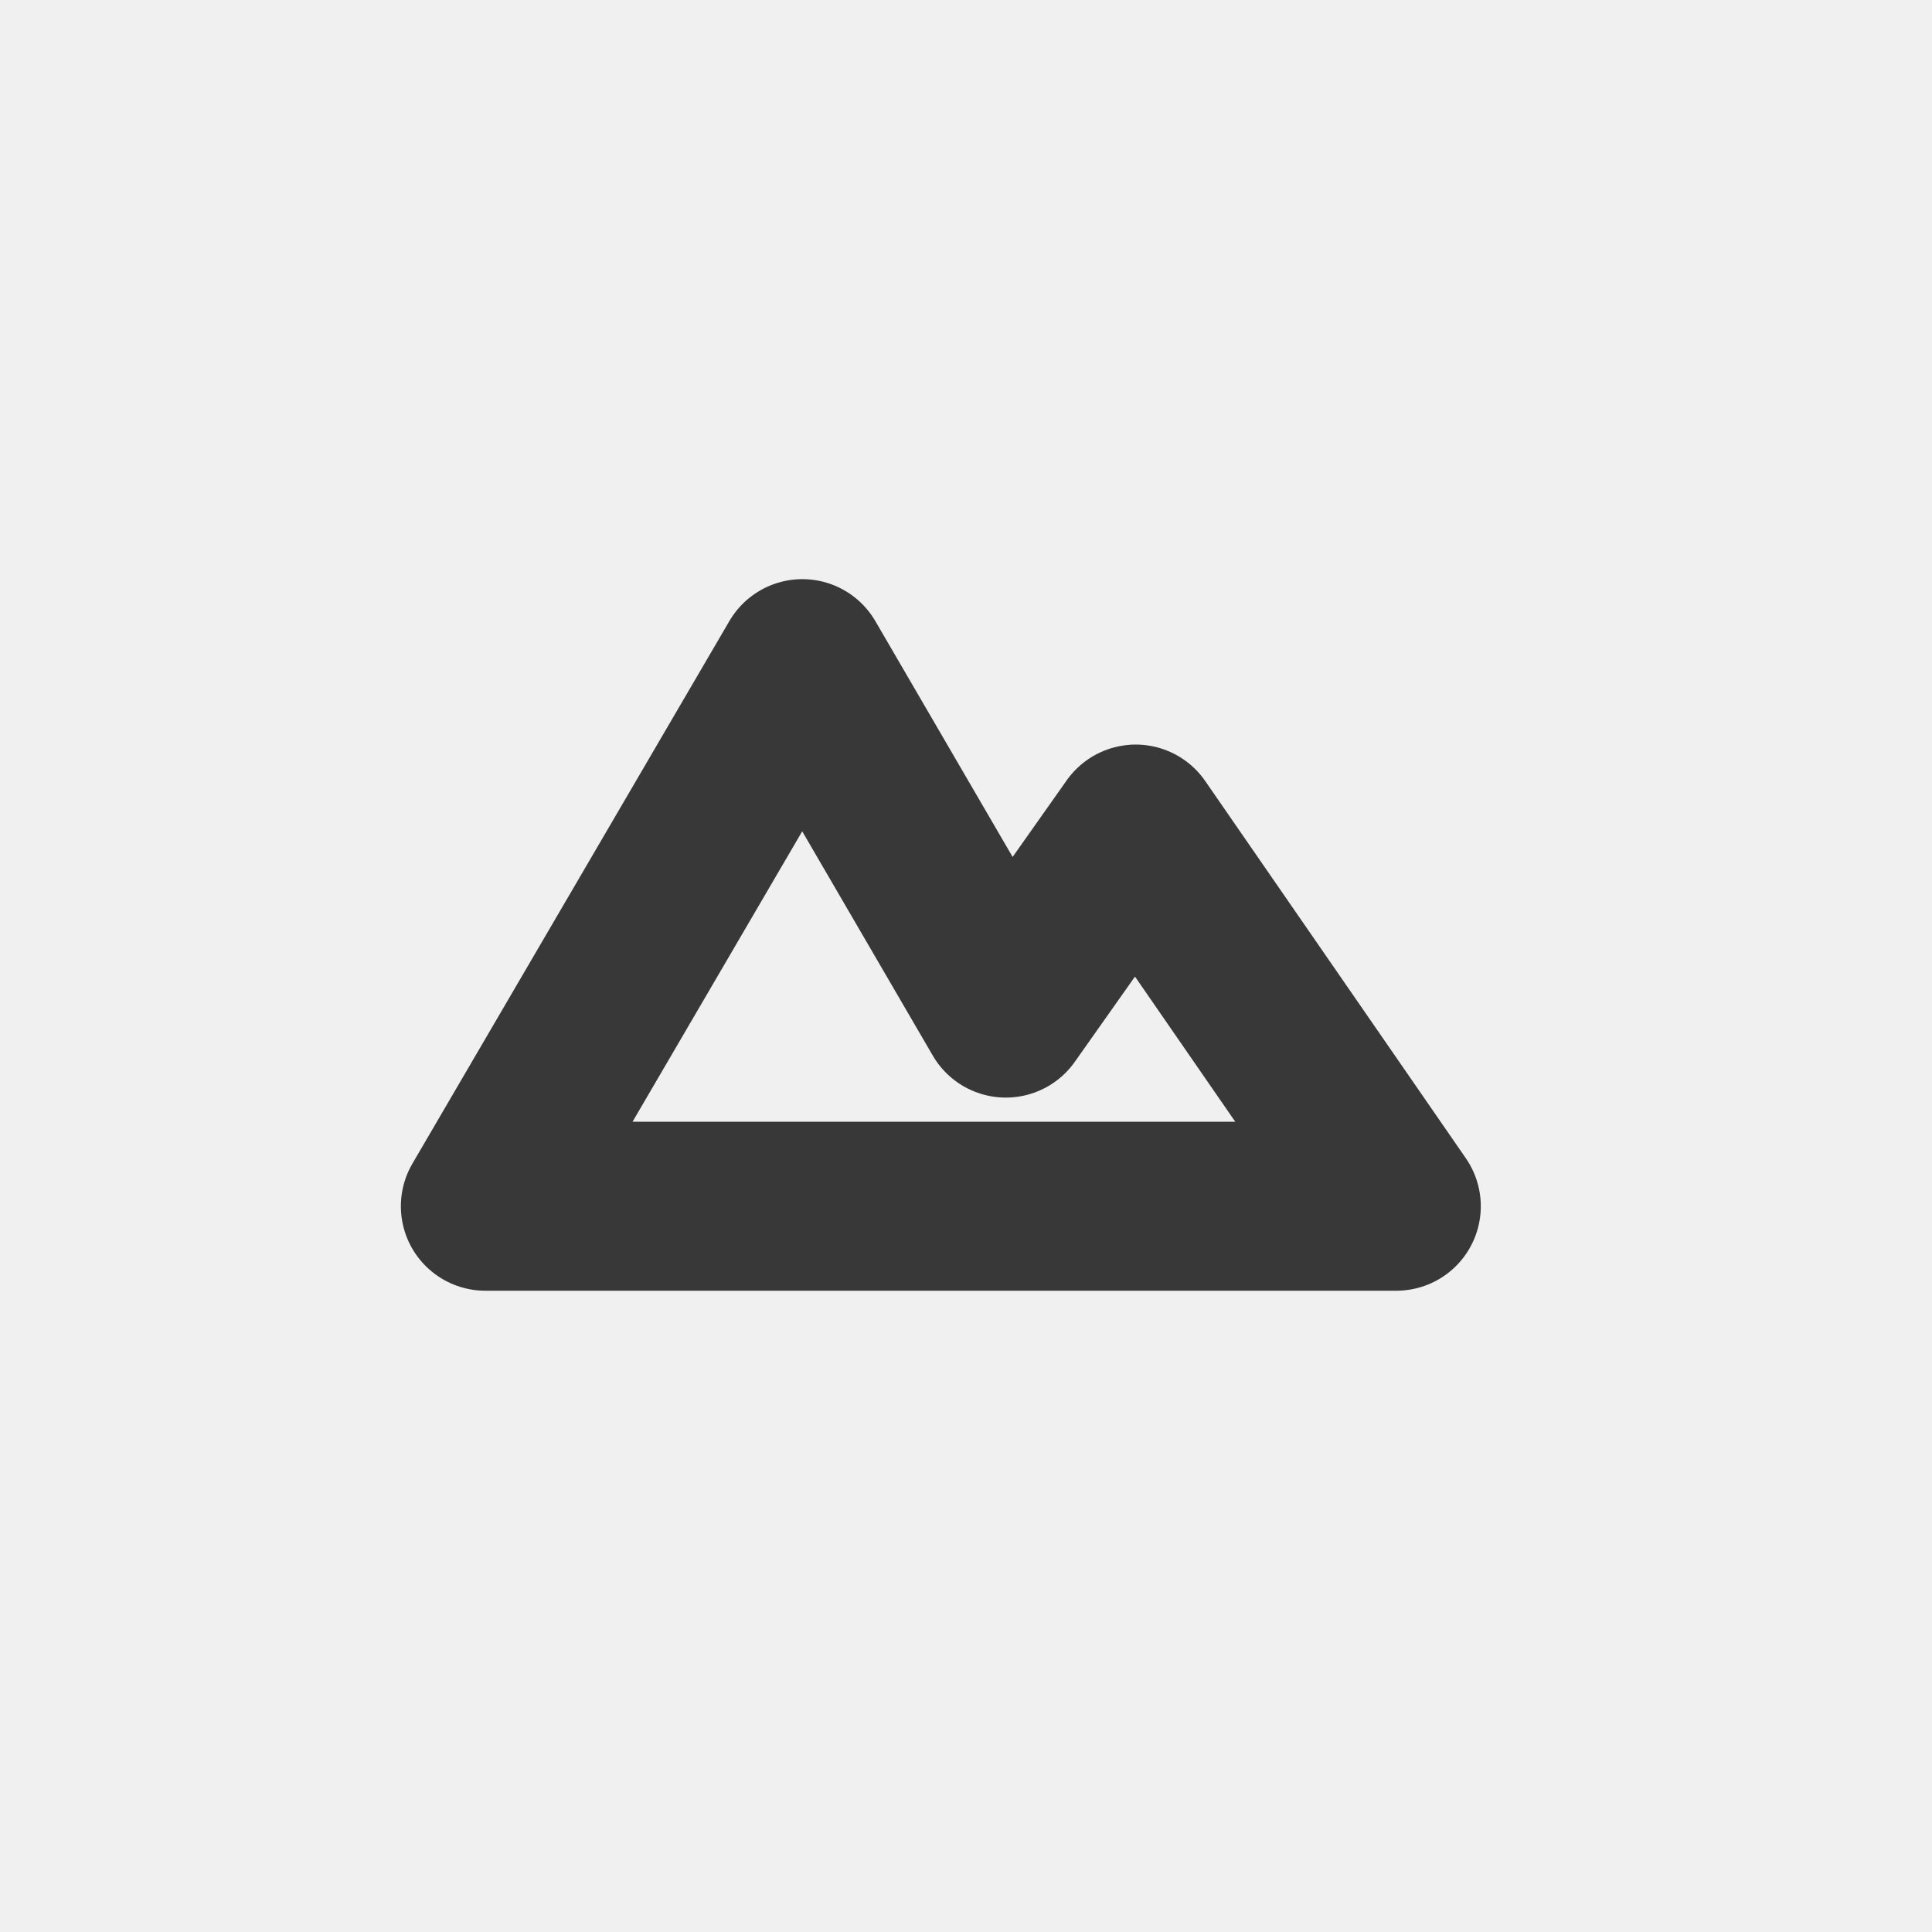
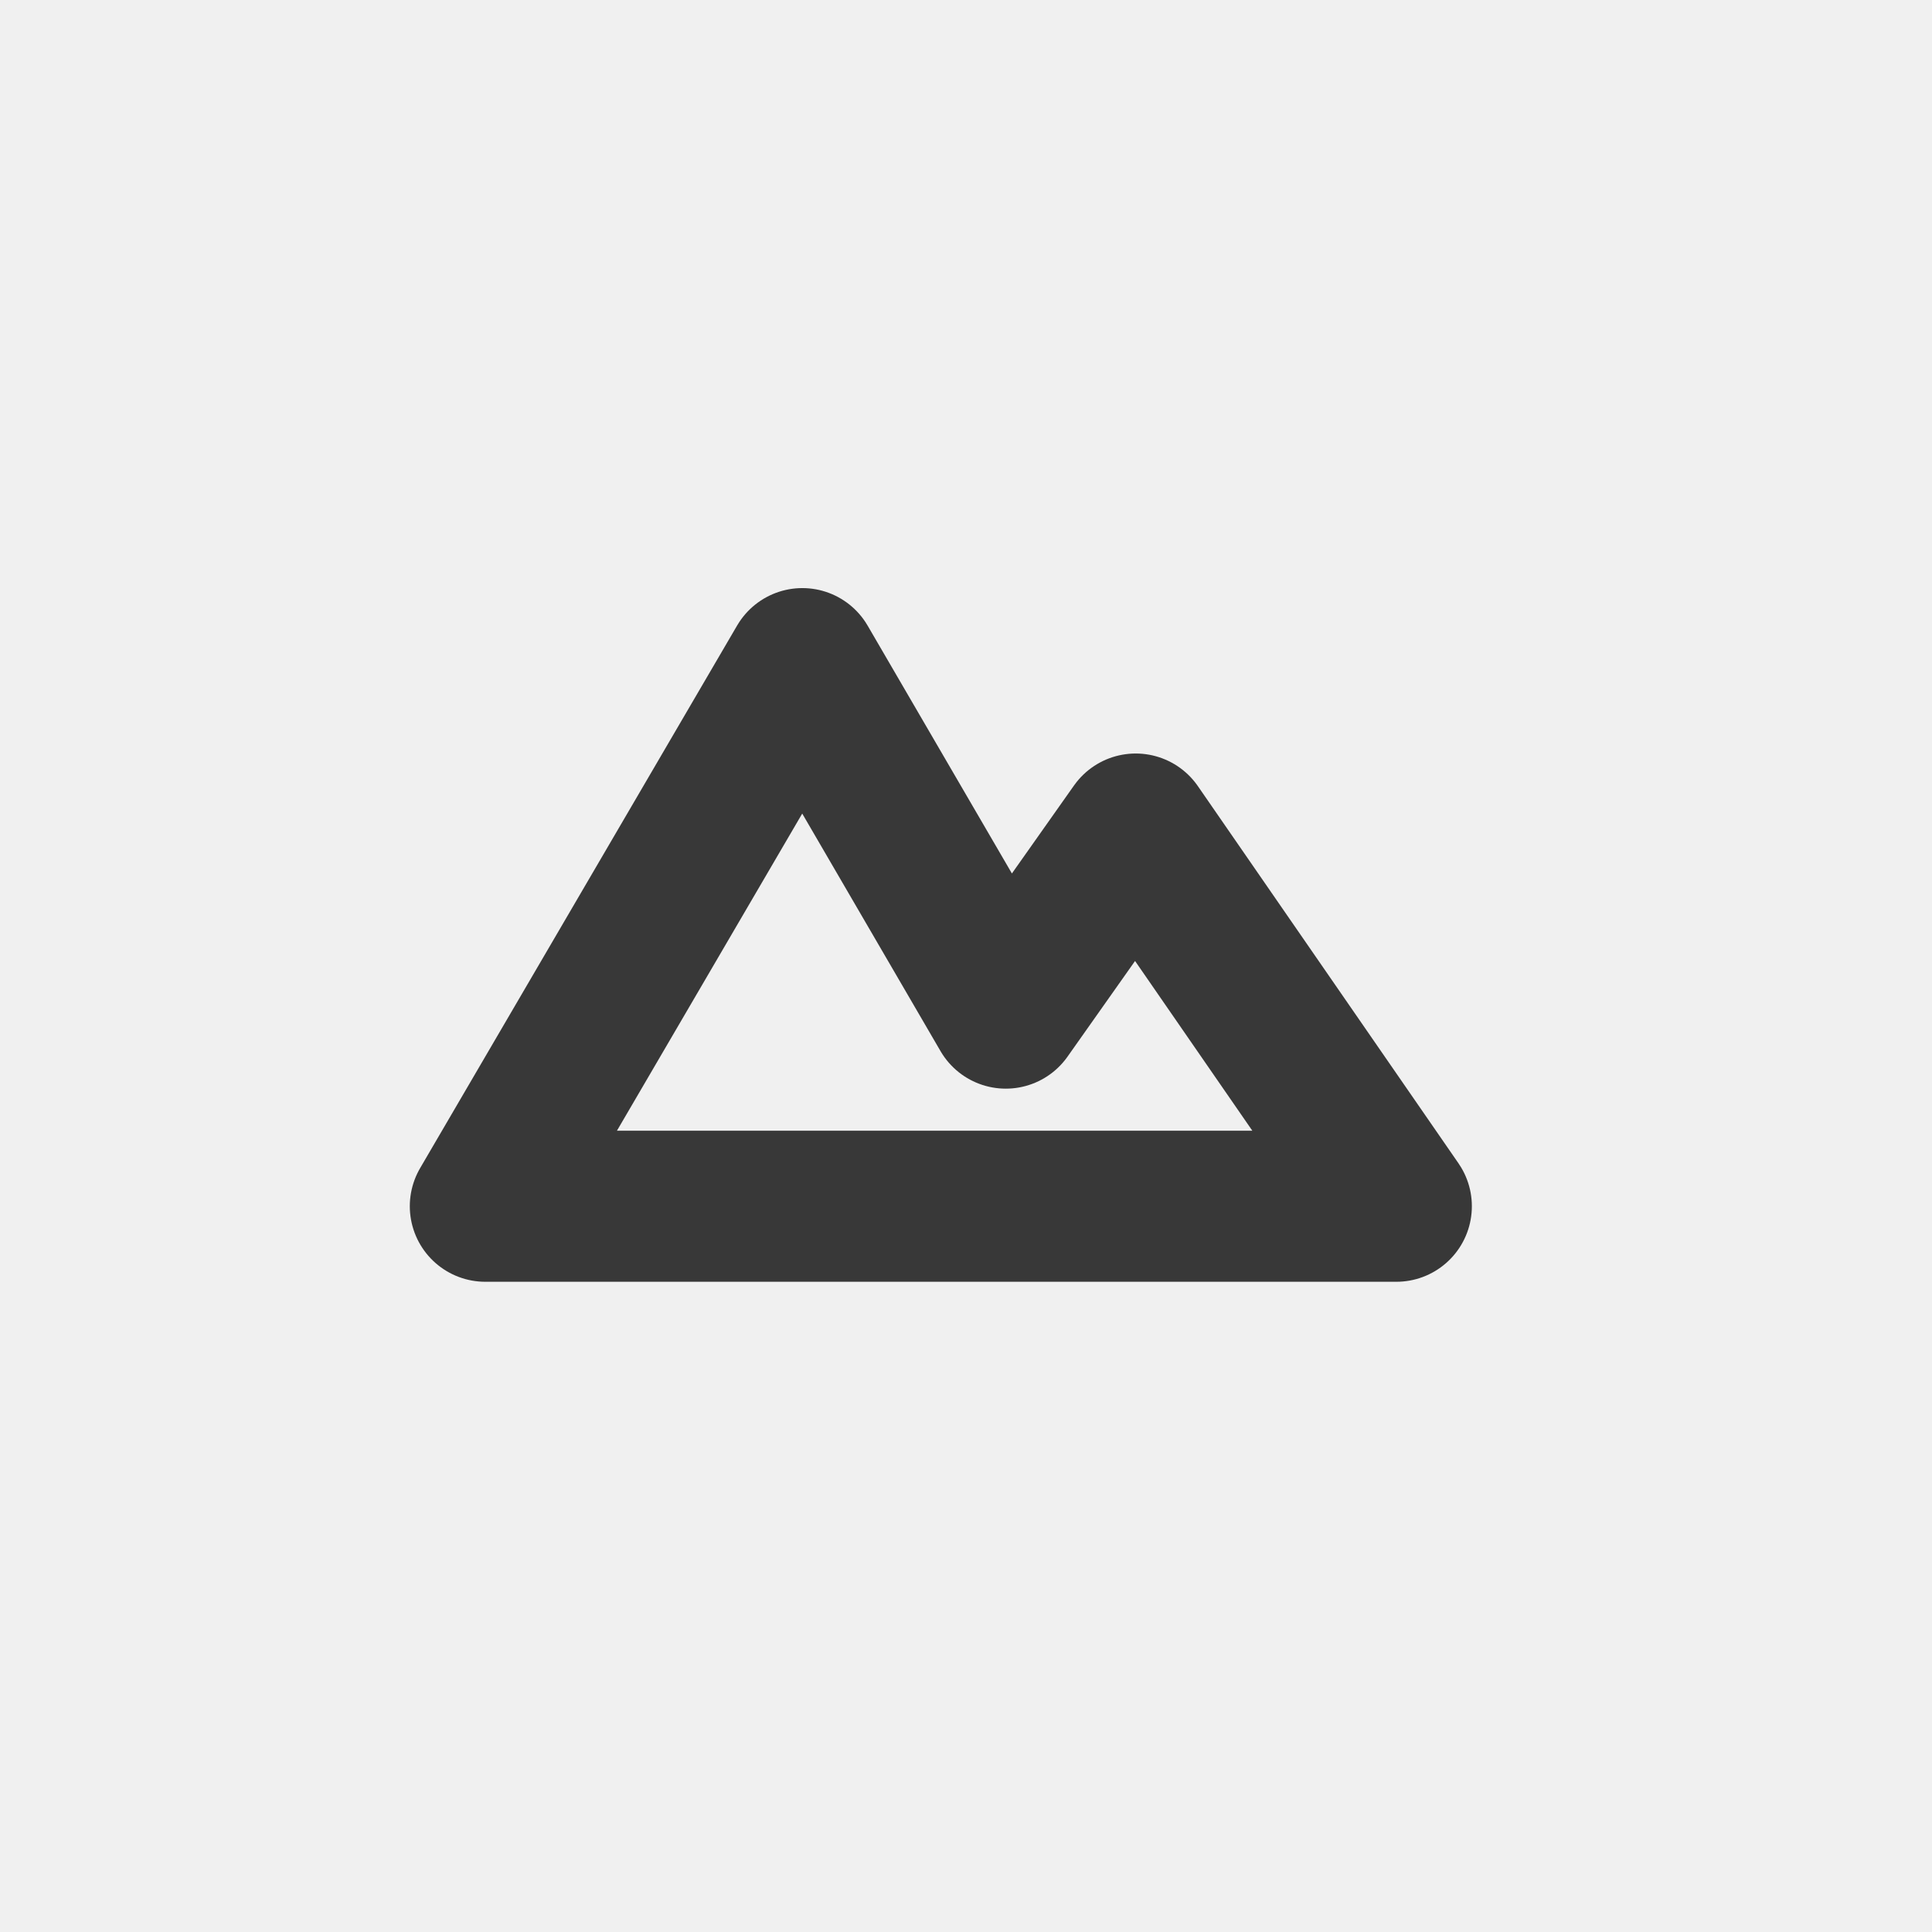
<svg xmlns="http://www.w3.org/2000/svg" id="svg20953" version="1.1" viewBox="0 0 7.673 7.673" height="29" width="29">
  <defs id="defs20947">
    <marker style="overflow:visible" id="EmptyTriangleOutS" refX="0" refY="0" orient="auto">
      <path transform="matrix(0.2,0,0,0.2,-0.6,0)" style="fill:#ffffff;fill-rule:evenodd;stroke:#4e9bda;stroke-width:1pt;stroke-opacity:1" d="M 5.77,0 -2.88,5 V -5 Z" id="path3340" />
    </marker>
    <marker style="overflow:visible" id="EmptyTriangleOutM" refX="0" refY="0" orient="auto">
      <path transform="matrix(0.4,0,0,0.4,-1.8,0)" style="fill:#ffffff;fill-rule:evenodd;stroke:#4e9bda;stroke-width:1pt;stroke-opacity:1" d="M 5.77,0 -2.88,5 V -5 Z" id="path3337" />
    </marker>
    <marker style="overflow:visible" id="Arrow2Send" refX="0" refY="0" orient="auto">
      <path transform="matrix(-0.3,0,0,-0.3,0.69,0)" d="M 8.719,4.034 -2.207,0.016 8.719,-4.002 c -1.745,2.372 -1.735,5.617 -6e-7,8.035 z" style="fill:#4e9bda;fill-opacity:1;fill-rule:evenodd;stroke:#4e9bda;stroke-width:0.625;stroke-linejoin:round;stroke-opacity:1" id="path3207" />
    </marker>
    <marker style="overflow:visible" id="marker4272" refX="0" refY="0" orient="auto">
      <path transform="scale(-0.6)" d="M 8.719,4.034 -2.207,0.016 8.719,-4.002 c -1.745,2.372 -1.735,5.617 -6e-7,8.035 z" style="fill:#4e9bda;fill-opacity:1;fill-rule:evenodd;stroke:#4e9bda;stroke-width:0.625;stroke-linejoin:round;stroke-opacity:1" id="path4270" />
    </marker>
    <marker style="overflow:visible" id="Arrow2Mend" refX="0" refY="0" orient="auto">
      <path transform="scale(-0.6)" d="M 8.719,4.034 -2.207,0.016 8.719,-4.002 c -1.745,2.372 -1.735,5.617 -6e-7,8.035 z" style="fill:#4e9bda;fill-opacity:1;fill-rule:evenodd;stroke:#4e9bda;stroke-width:0.625;stroke-linejoin:round;stroke-opacity:1" id="path3201" />
    </marker>
    <marker style="overflow:visible" id="Arrow1Send" refX="0" refY="0" orient="auto">
      <path transform="matrix(-0.2,0,0,-0.2,-1.2,0)" style="fill:#4e9bda;fill-opacity:1;fill-rule:evenodd;stroke:#4e9bda;stroke-width:1pt;stroke-opacity:1" d="M 0,0 5,-5 -12.5,0 5,5 Z" id="path3189" />
    </marker>
    <marker style="overflow:visible" id="Arrow2Lend" refX="0" refY="0" orient="auto">
      <path transform="matrix(-1.1,0,0,-1.1,-1.1,0)" d="M 8.719,4.034 -2.207,0.016 8.719,-4.002 c -1.745,2.372 -1.735,5.617 -6e-7,8.035 z" style="fill:#000000;fill-opacity:1;fill-rule:evenodd;stroke:#000000;stroke-width:0.625;stroke-linejoin:round;stroke-opacity:1" id="path3195" />
    </marker>
    <filter style="color-interpolation-filters:sRGB" id="filter1201">
      <feFlood flood-opacity="1" flood-color="rgb(56,56,56)" result="flood" id="feFlood1191" />
      <feComposite in="flood" in2="SourceGraphic" operator="in" result="composite1" id="feComposite1193" />
      <feGaussianBlur in="composite1" stdDeviation="0.7" result="blur" id="feGaussianBlur1195" />
      <feOffset dx="0" dy="-1.38778e-16" result="offset" id="feOffset1197" />
      <feComposite in="SourceGraphic" in2="offset" operator="over" result="composite2" id="feComposite1199" />
    </filter>
    <filter id="filter1201-1" style="color-interpolation-filters:sRGB">
      <feFlood id="feFlood1191-4" result="flood" flood-color="rgb(56,56,56)" flood-opacity="1" />
      <feComposite id="feComposite1193-2" result="composite1" operator="in" in2="SourceGraphic" in="flood" />
      <feGaussianBlur id="feGaussianBlur1195-0" result="blur" stdDeviation="0.7" in="composite1" />
      <feOffset id="feOffset1197-1" result="offset" dy="-1.38778e-16" dx="0" />
      <feComposite id="feComposite1199-1" result="composite2" operator="over" in2="offset" in="SourceGraphic" />
    </filter>
    <filter id="filter2247" style="color-interpolation-filters:sRGB">
      <feFlood id="feFlood2237" result="flood" flood-color="rgb(56,56,56)" flood-opacity="0.055" />
      <feComposite id="feComposite2239" result="composite1" operator="in" in2="SourceGraphic" in="flood" />
      <feGaussianBlur id="feGaussianBlur2241" result="blur" stdDeviation="0.3" in="composite1" />
      <feOffset id="feOffset2243" result="offset" dy="-1.38778e-16" dx="0" />
      <feComposite id="feComposite2245" result="fbSourceGraphic" operator="over" in2="offset" in="SourceGraphic" />
      <feColorMatrix result="fbSourceGraphicAlpha" in="fbSourceGraphic" values="0 0 0 -1 0 0 0 0 -1 0 0 0 0 -1 0 0 0 0 1 0" id="feColorMatrix6892" />
      <feFlood id="feFlood6894" flood-opacity="0.055" flood-color="rgb(56,56,56)" result="flood" in="fbSourceGraphic" />
      <feComposite in2="fbSourceGraphic" id="feComposite6896" in="flood" operator="in" result="composite1" />
      <feGaussianBlur id="feGaussianBlur6898" in="composite1" stdDeviation="0.9" result="blur" />
      <feOffset id="feOffset6900" dx="0" dy="-1.38778e-16" result="offset" />
      <feComposite in2="offset" id="feComposite6902" in="fbSourceGraphic" operator="over" result="composite2" />
    </filter>
  </defs>
  <g transform="translate(-46.34446,-140.4904)" id="layer1">
-     <path id="path1540" style="fill:none;stroke:#383838;stroke-width:0.671;stroke-linejoin:round;stroke-miterlimit:4;stroke-dasharray:none;stroke-opacity:1" d="m 49.531,143.126 0.808,1.388 0.516,-0.731 1.035,1.498 h -3.618 z" />
+     <path id="path1540" style="fill:none;stroke:#383838;stroke-width:0.6;stroke-linejoin:round;stroke-miterlimit:4;stroke-dasharray:none;stroke-opacity:1" d="m 49.531,143.126 0.808,1.388 0.516,-0.731 1.035,1.498 h -3.618 z" />
  </g>
</svg>
